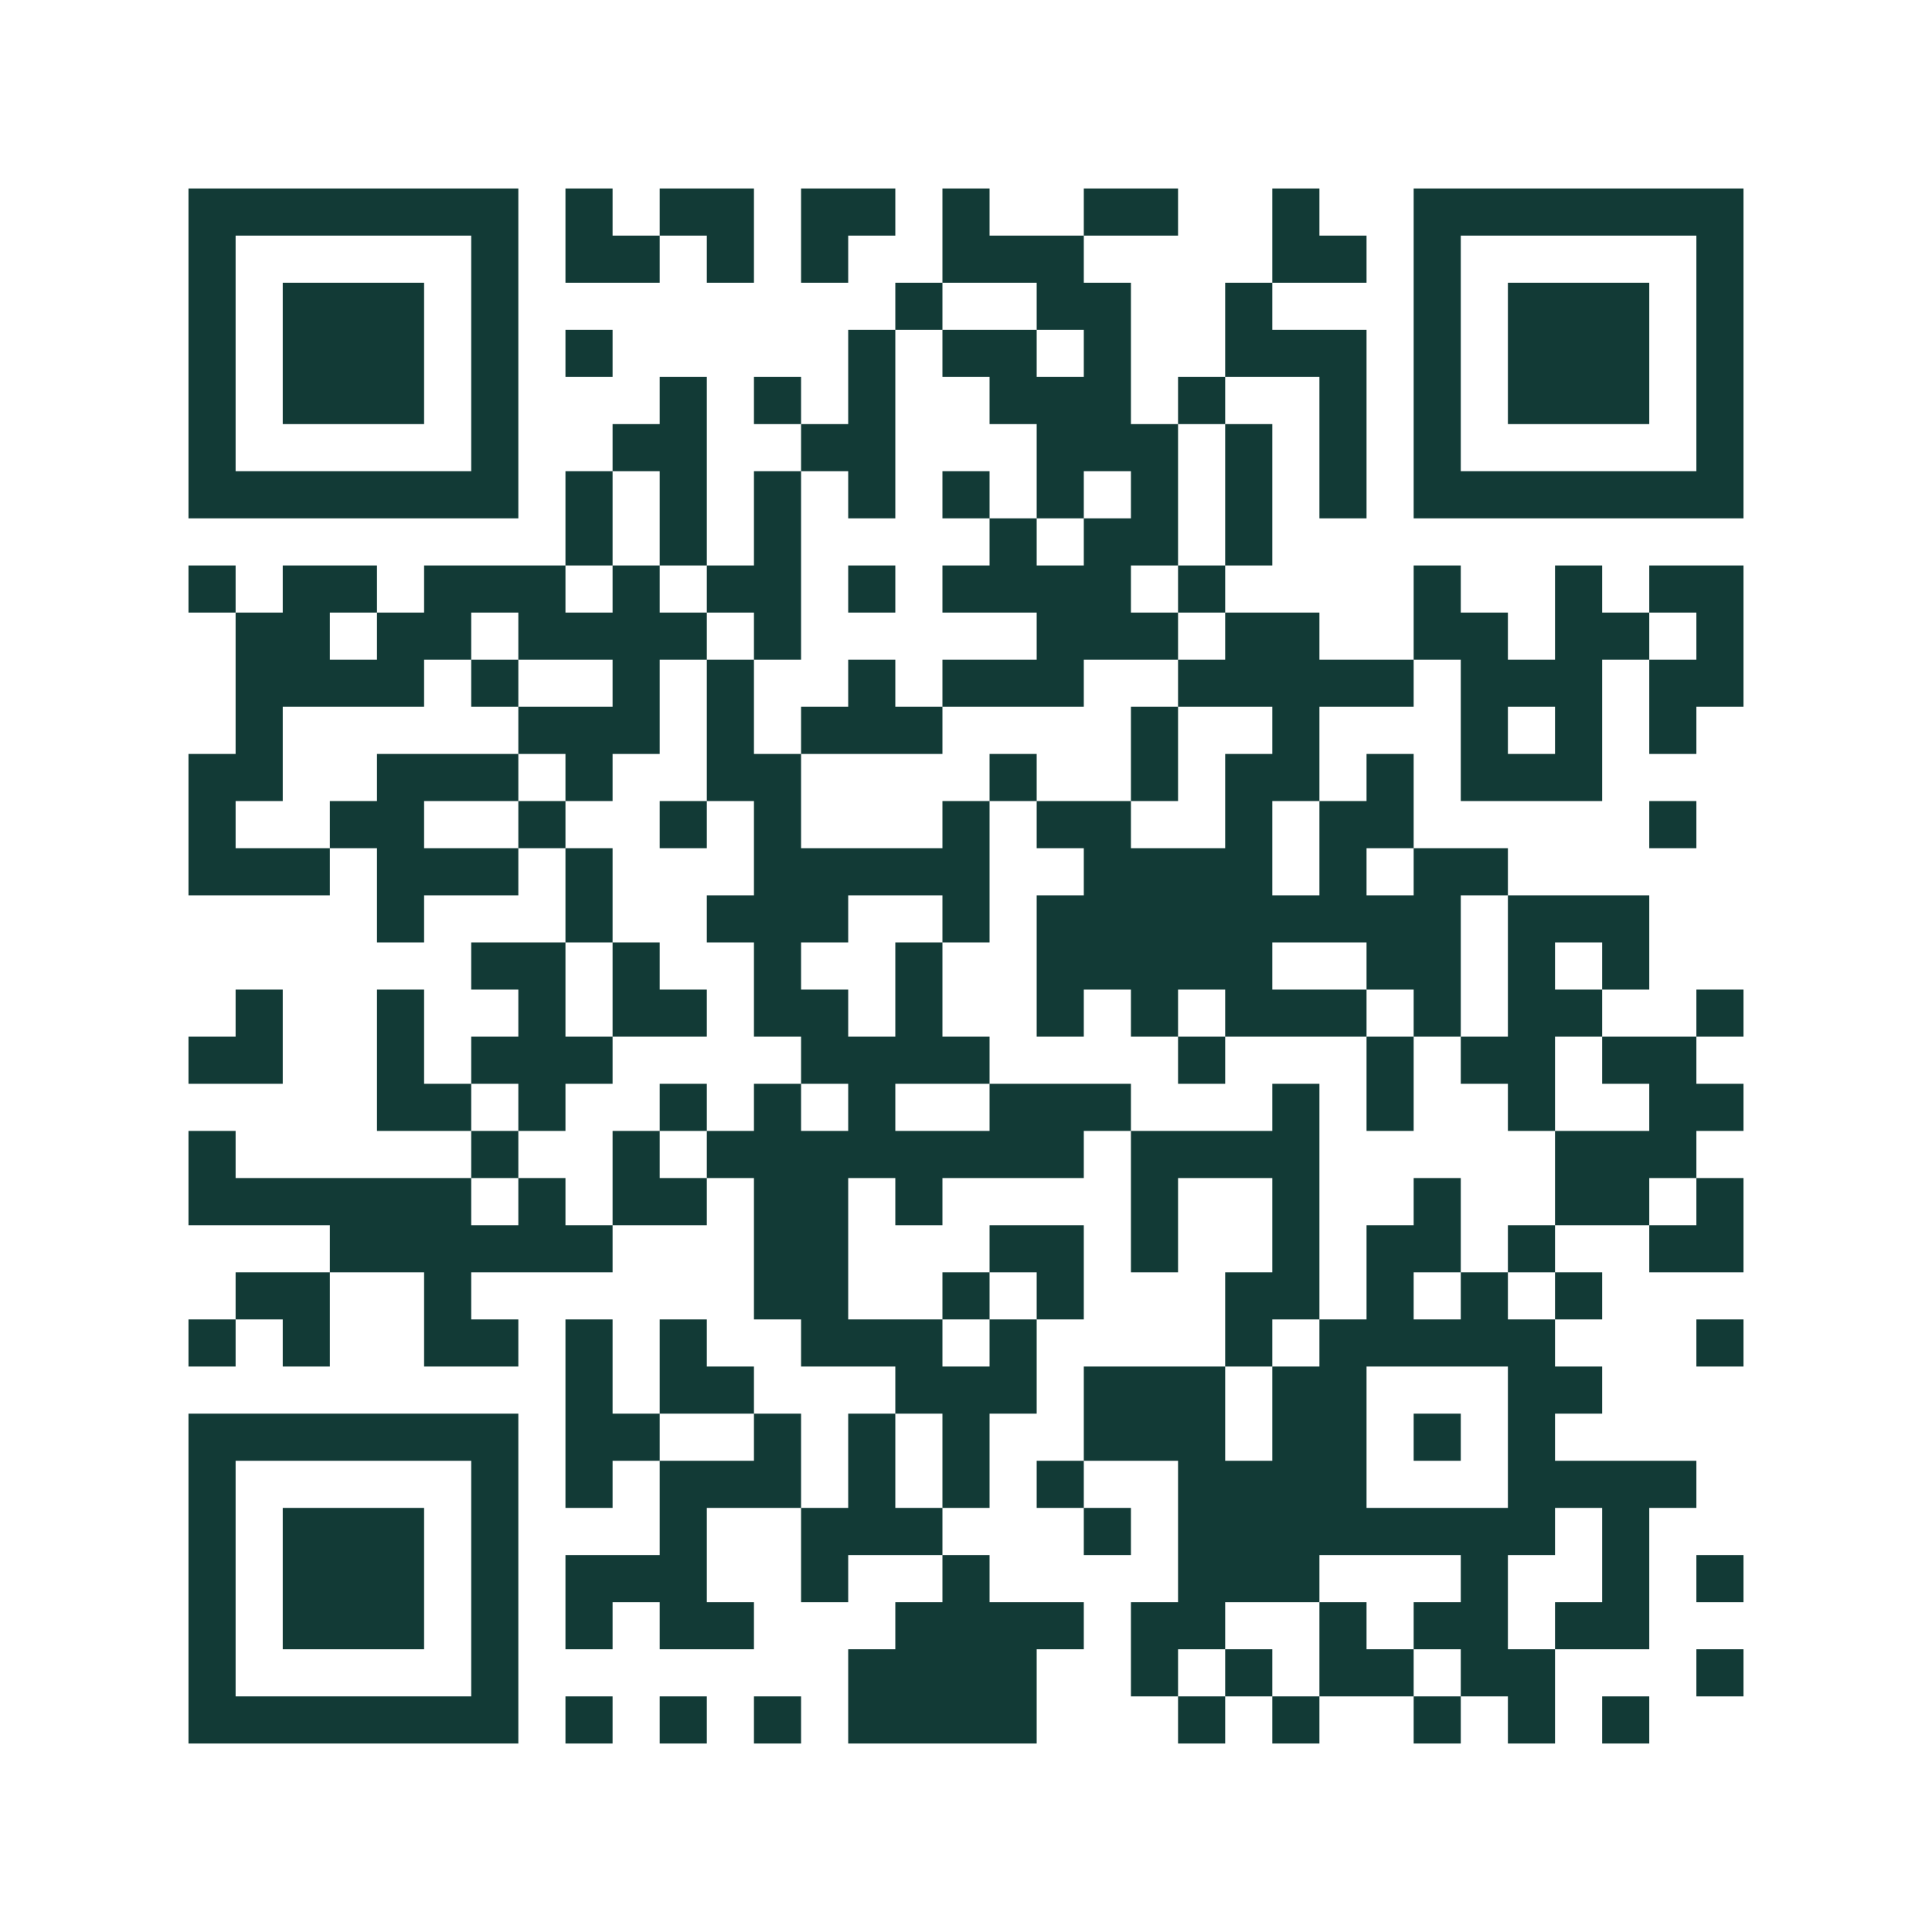
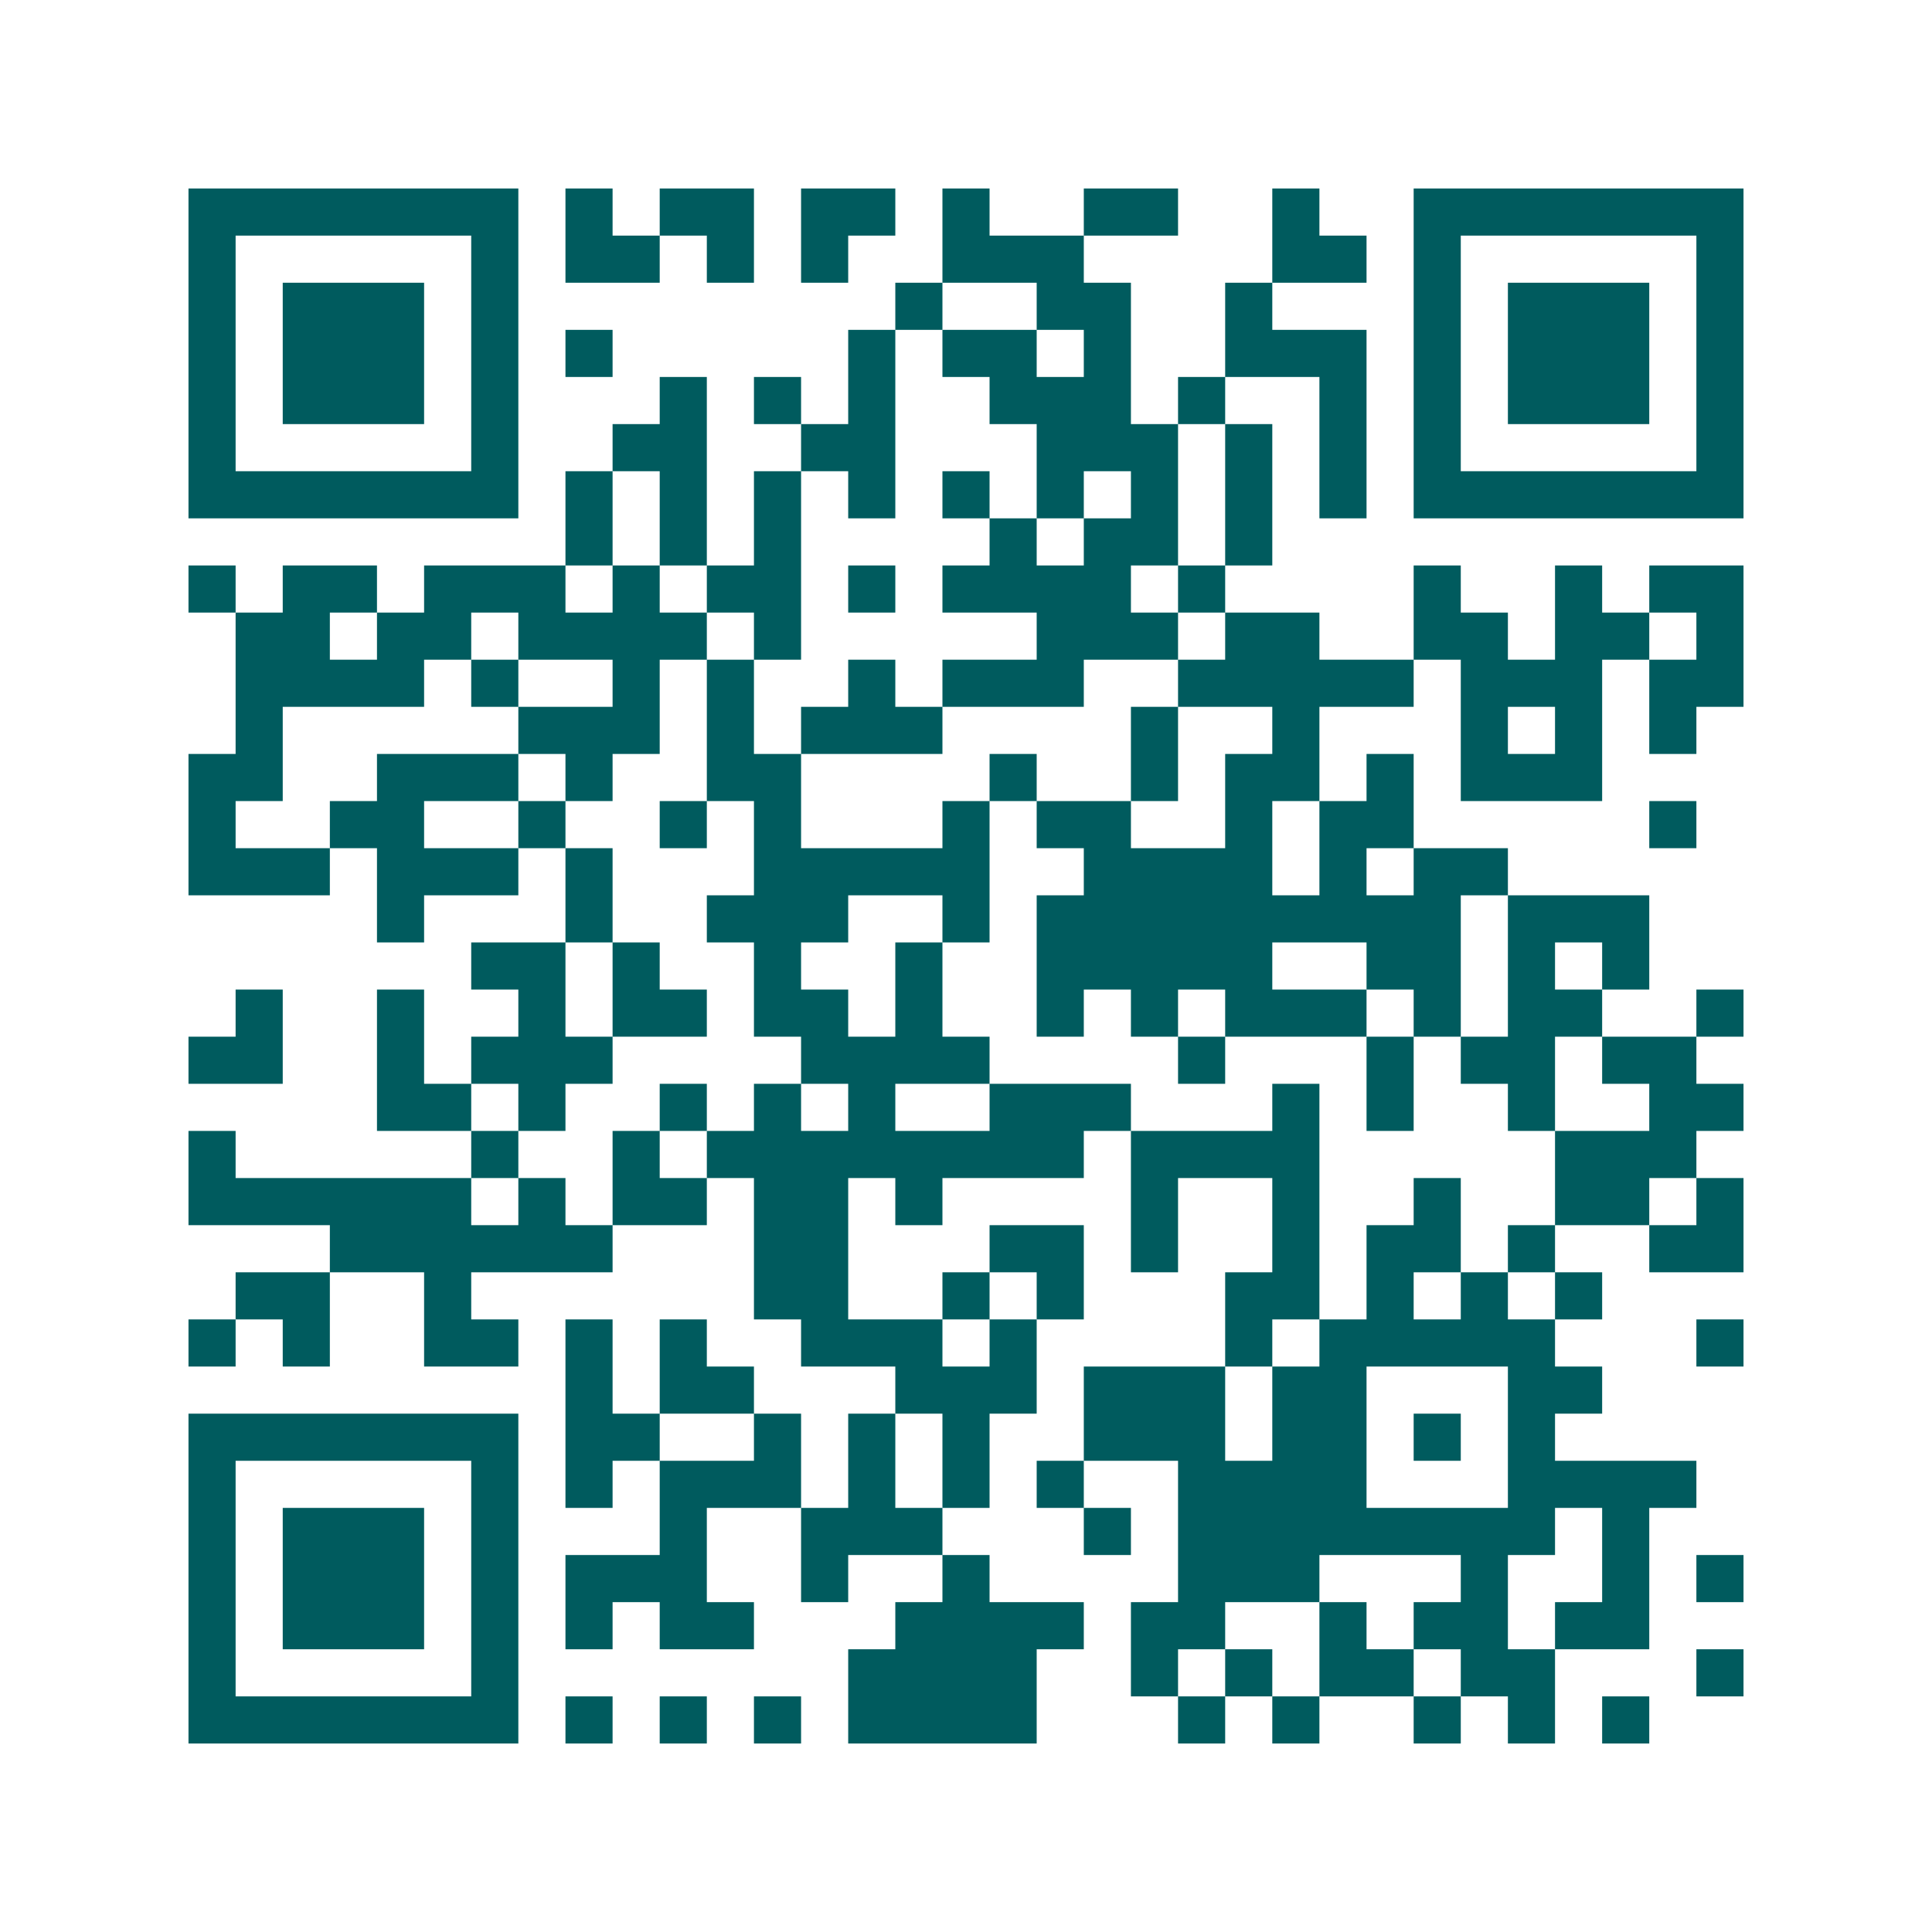
<svg xmlns="http://www.w3.org/2000/svg" width="41" height="41" class="segno">
  <path fill="#fff" d="M0 0h41v41h-41z" />
-   <path class="qrline" stroke="#123a36" d="M4 4.5h7m1 0h1m1 0h2m1 0h2m1 0h1m2 0h2m2 0h1m2 0h7m-33 1h1m5 0h1m1 0h2m1 0h1m1 0h1m2 0h3m4 0h2m1 0h1m5 0h1m-33 1h1m1 0h3m1 0h1m8 0h1m2 0h2m2 0h1m3 0h1m1 0h3m1 0h1m-33 1h1m1 0h3m1 0h1m1 0h1m5 0h1m1 0h2m1 0h1m2 0h3m1 0h1m1 0h3m1 0h1m-33 1h1m1 0h3m1 0h1m3 0h1m1 0h1m1 0h1m2 0h3m1 0h1m2 0h1m1 0h1m1 0h3m1 0h1m-33 1h1m5 0h1m2 0h2m2 0h2m3 0h3m1 0h1m1 0h1m1 0h1m5 0h1m-33 1h7m1 0h1m1 0h1m1 0h1m1 0h1m1 0h1m1 0h1m1 0h1m1 0h1m1 0h1m1 0h7m-25 1h1m1 0h1m1 0h1m4 0h1m1 0h2m1 0h1m-23 1h1m1 0h2m1 0h3m1 0h1m1 0h2m1 0h1m1 0h4m1 0h1m4 0h1m2 0h1m1 0h2m-32 1h2m1 0h2m1 0h4m1 0h1m5 0h3m1 0h2m2 0h2m1 0h2m1 0h1m-32 1h4m1 0h1m2 0h1m1 0h1m2 0h1m1 0h3m2 0h5m1 0h3m1 0h2m-32 1h1m5 0h3m1 0h1m1 0h3m4 0h1m2 0h1m3 0h1m1 0h1m1 0h1m-32 1h2m2 0h3m1 0h1m2 0h2m4 0h1m2 0h1m1 0h2m1 0h1m1 0h3m-30 1h1m2 0h2m2 0h1m2 0h1m1 0h1m3 0h1m1 0h2m2 0h1m1 0h2m5 0h1m-32 1h3m1 0h3m1 0h1m3 0h5m2 0h4m1 0h1m1 0h2m-24 1h1m3 0h1m2 0h3m2 0h1m1 0h9m1 0h3m-25 1h2m1 0h1m2 0h1m2 0h1m2 0h5m2 0h2m1 0h1m1 0h1m-30 1h1m2 0h1m2 0h1m1 0h2m1 0h2m1 0h1m2 0h1m1 0h1m1 0h3m1 0h1m1 0h2m2 0h1m-33 1h2m2 0h1m1 0h3m4 0h4m4 0h1m3 0h1m1 0h2m1 0h2m-28 1h2m1 0h1m2 0h1m1 0h1m1 0h1m2 0h3m3 0h1m1 0h1m2 0h1m2 0h2m-33 1h1m5 0h1m2 0h1m1 0h8m1 0h4m5 0h3m-32 1h6m1 0h1m1 0h2m1 0h2m1 0h1m4 0h1m2 0h1m2 0h1m2 0h2m1 0h1m-30 1h6m3 0h2m3 0h2m1 0h1m2 0h1m1 0h2m1 0h1m2 0h2m-32 1h2m2 0h1m6 0h2m2 0h1m1 0h1m3 0h2m1 0h1m1 0h1m1 0h1m-30 1h1m1 0h1m2 0h2m1 0h1m1 0h1m2 0h3m1 0h1m4 0h1m1 0h5m3 0h1m-25 1h1m1 0h2m3 0h3m1 0h3m1 0h2m3 0h2m-30 1h7m1 0h2m2 0h1m1 0h1m1 0h1m2 0h3m1 0h2m1 0h1m1 0h1m-29 1h1m5 0h1m1 0h1m1 0h3m1 0h1m1 0h1m1 0h1m2 0h4m3 0h4m-32 1h1m1 0h3m1 0h1m3 0h1m2 0h3m3 0h1m1 0h8m1 0h1m-31 1h1m1 0h3m1 0h1m1 0h3m2 0h1m2 0h1m4 0h3m3 0h1m2 0h1m1 0h1m-33 1h1m1 0h3m1 0h1m1 0h1m1 0h2m3 0h4m1 0h2m2 0h1m1 0h2m1 0h2m-31 1h1m5 0h1m7 0h4m2 0h1m1 0h1m1 0h2m1 0h2m3 0h1m-33 1h7m1 0h1m1 0h1m1 0h1m1 0h4m3 0h1m1 0h1m2 0h1m1 0h1m1 0h1" />
+   <path class="qrline" stroke="#005b5e" d="M4 4.5h7m1 0h1m1 0h2m1 0h2m1 0h1m2 0h2m2 0h1m2 0h7m-33 1h1m5 0h1m1 0h2m1 0h1m1 0h1m2 0h3m4 0h2m1 0h1m5 0h1m-33 1h1m1 0h3m1 0h1m8 0h1m2 0h2m2 0h1m3 0h1m1 0h3m1 0h1m-33 1h1m1 0h3m1 0h1m1 0h1m5 0h1m1 0h2m1 0h1m2 0h3m1 0h1m1 0h3m1 0h1m-33 1h1m1 0h3m1 0h1m3 0h1m1 0h1m1 0h1m2 0h3m1 0h1m2 0h1m1 0h1m1 0h3m1 0h1m-33 1h1m5 0h1m2 0h2m2 0h2m3 0h3m1 0h1m1 0h1m1 0h1m5 0h1m-33 1h7m1 0h1m1 0h1m1 0h1m1 0h1m1 0h1m1 0h1m1 0h1m1 0h1m1 0h1m1 0h7m-25 1h1m1 0h1m1 0h1m4 0h1m1 0h2m1 0h1m-23 1h1m1 0h2m1 0h3m1 0h1m1 0h2m1 0h1m1 0h4m1 0h1m4 0h1m2 0h1m1 0h2m-32 1h2m1 0h2m1 0h4m1 0h1m5 0h3m1 0h2m2 0h2m1 0h2m1 0h1m-32 1h4m1 0h1m2 0h1m1 0h1m2 0h1m1 0h3m2 0h5m1 0h3m1 0h2m-32 1h1m5 0h3m1 0h1m1 0h3m4 0h1m2 0h1m3 0h1m1 0h1m1 0h1m-32 1h2m2 0h3m1 0h1m2 0h2m4 0h1m2 0h1m1 0h2m1 0h1m1 0h3m-30 1h1m2 0h2m2 0h1m2 0h1m1 0h1m3 0h1m1 0h2m2 0h1m1 0h2m5 0h1m-32 1h3m1 0h3m1 0h1m3 0h5m2 0h4m1 0h1m1 0h2m-24 1h1m3 0h1m2 0h3m2 0h1m1 0h9m1 0h3m-25 1h2m1 0h1m2 0h1m2 0h1m2 0h5m2 0h2m1 0h1m1 0h1m-30 1h1m2 0h1m2 0h1m1 0h2m1 0h2m1 0h1m2 0h1m1 0h1m1 0h3m1 0h1m1 0h2m2 0h1m-33 1h2m2 0h1m1 0h3m4 0h4m4 0h1m3 0h1m1 0h2m1 0h2m-28 1h2m1 0h1m2 0h1m1 0h1m1 0h1m2 0h3m3 0h1m1 0h1m2 0h1m2 0h2m-33 1h1m5 0h1m2 0h1m1 0h8m1 0h4m5 0h3m-32 1h6m1 0h1m1 0h2m1 0h2m1 0h1m4 0h1m2 0h1m2 0h1m2 0h2m1 0h1m-30 1h6m3 0h2m3 0h2m1 0h1m2 0h1m1 0h2m1 0h1m2 0h2m-32 1h2m2 0h1m6 0h2m2 0h1m1 0h1m3 0h2m1 0h1m1 0h1m1 0h1m-30 1h1m1 0h1m2 0h2m1 0h1m1 0h1m2 0h3m1 0h1m4 0h1m1 0h5m3 0h1m-25 1h1m1 0h2m3 0h3m1 0h3m1 0h2m3 0h2m-30 1h7m1 0h2m2 0h1m1 0h1m1 0h1m2 0h3m1 0h2m1 0h1m1 0h1m-29 1h1m5 0h1m1 0h1m1 0h3m1 0h1m1 0h1m1 0h1m2 0h4m3 0h4m-32 1h1m1 0h3m1 0h1m3 0h1m2 0h3m3 0h1m1 0h8m1 0h1m-31 1h1m1 0h3m1 0h1m1 0h3m2 0h1m2 0h1m4 0h3m3 0h1m2 0h1m1 0h1m-33 1h1m1 0h3m1 0h1m1 0h1m1 0h2m3 0h4m1 0h2m2 0h1m1 0h2m1 0h2m-31 1h1m5 0h1m7 0h4m2 0h1m1 0h1m1 0h2m1 0h2m3 0h1m-33 1h7m1 0h1m1 0h1m1 0h1m1 0h4m3 0h1m1 0h1m2 0h1m1 0h1m1 0h1" />
</svg>
